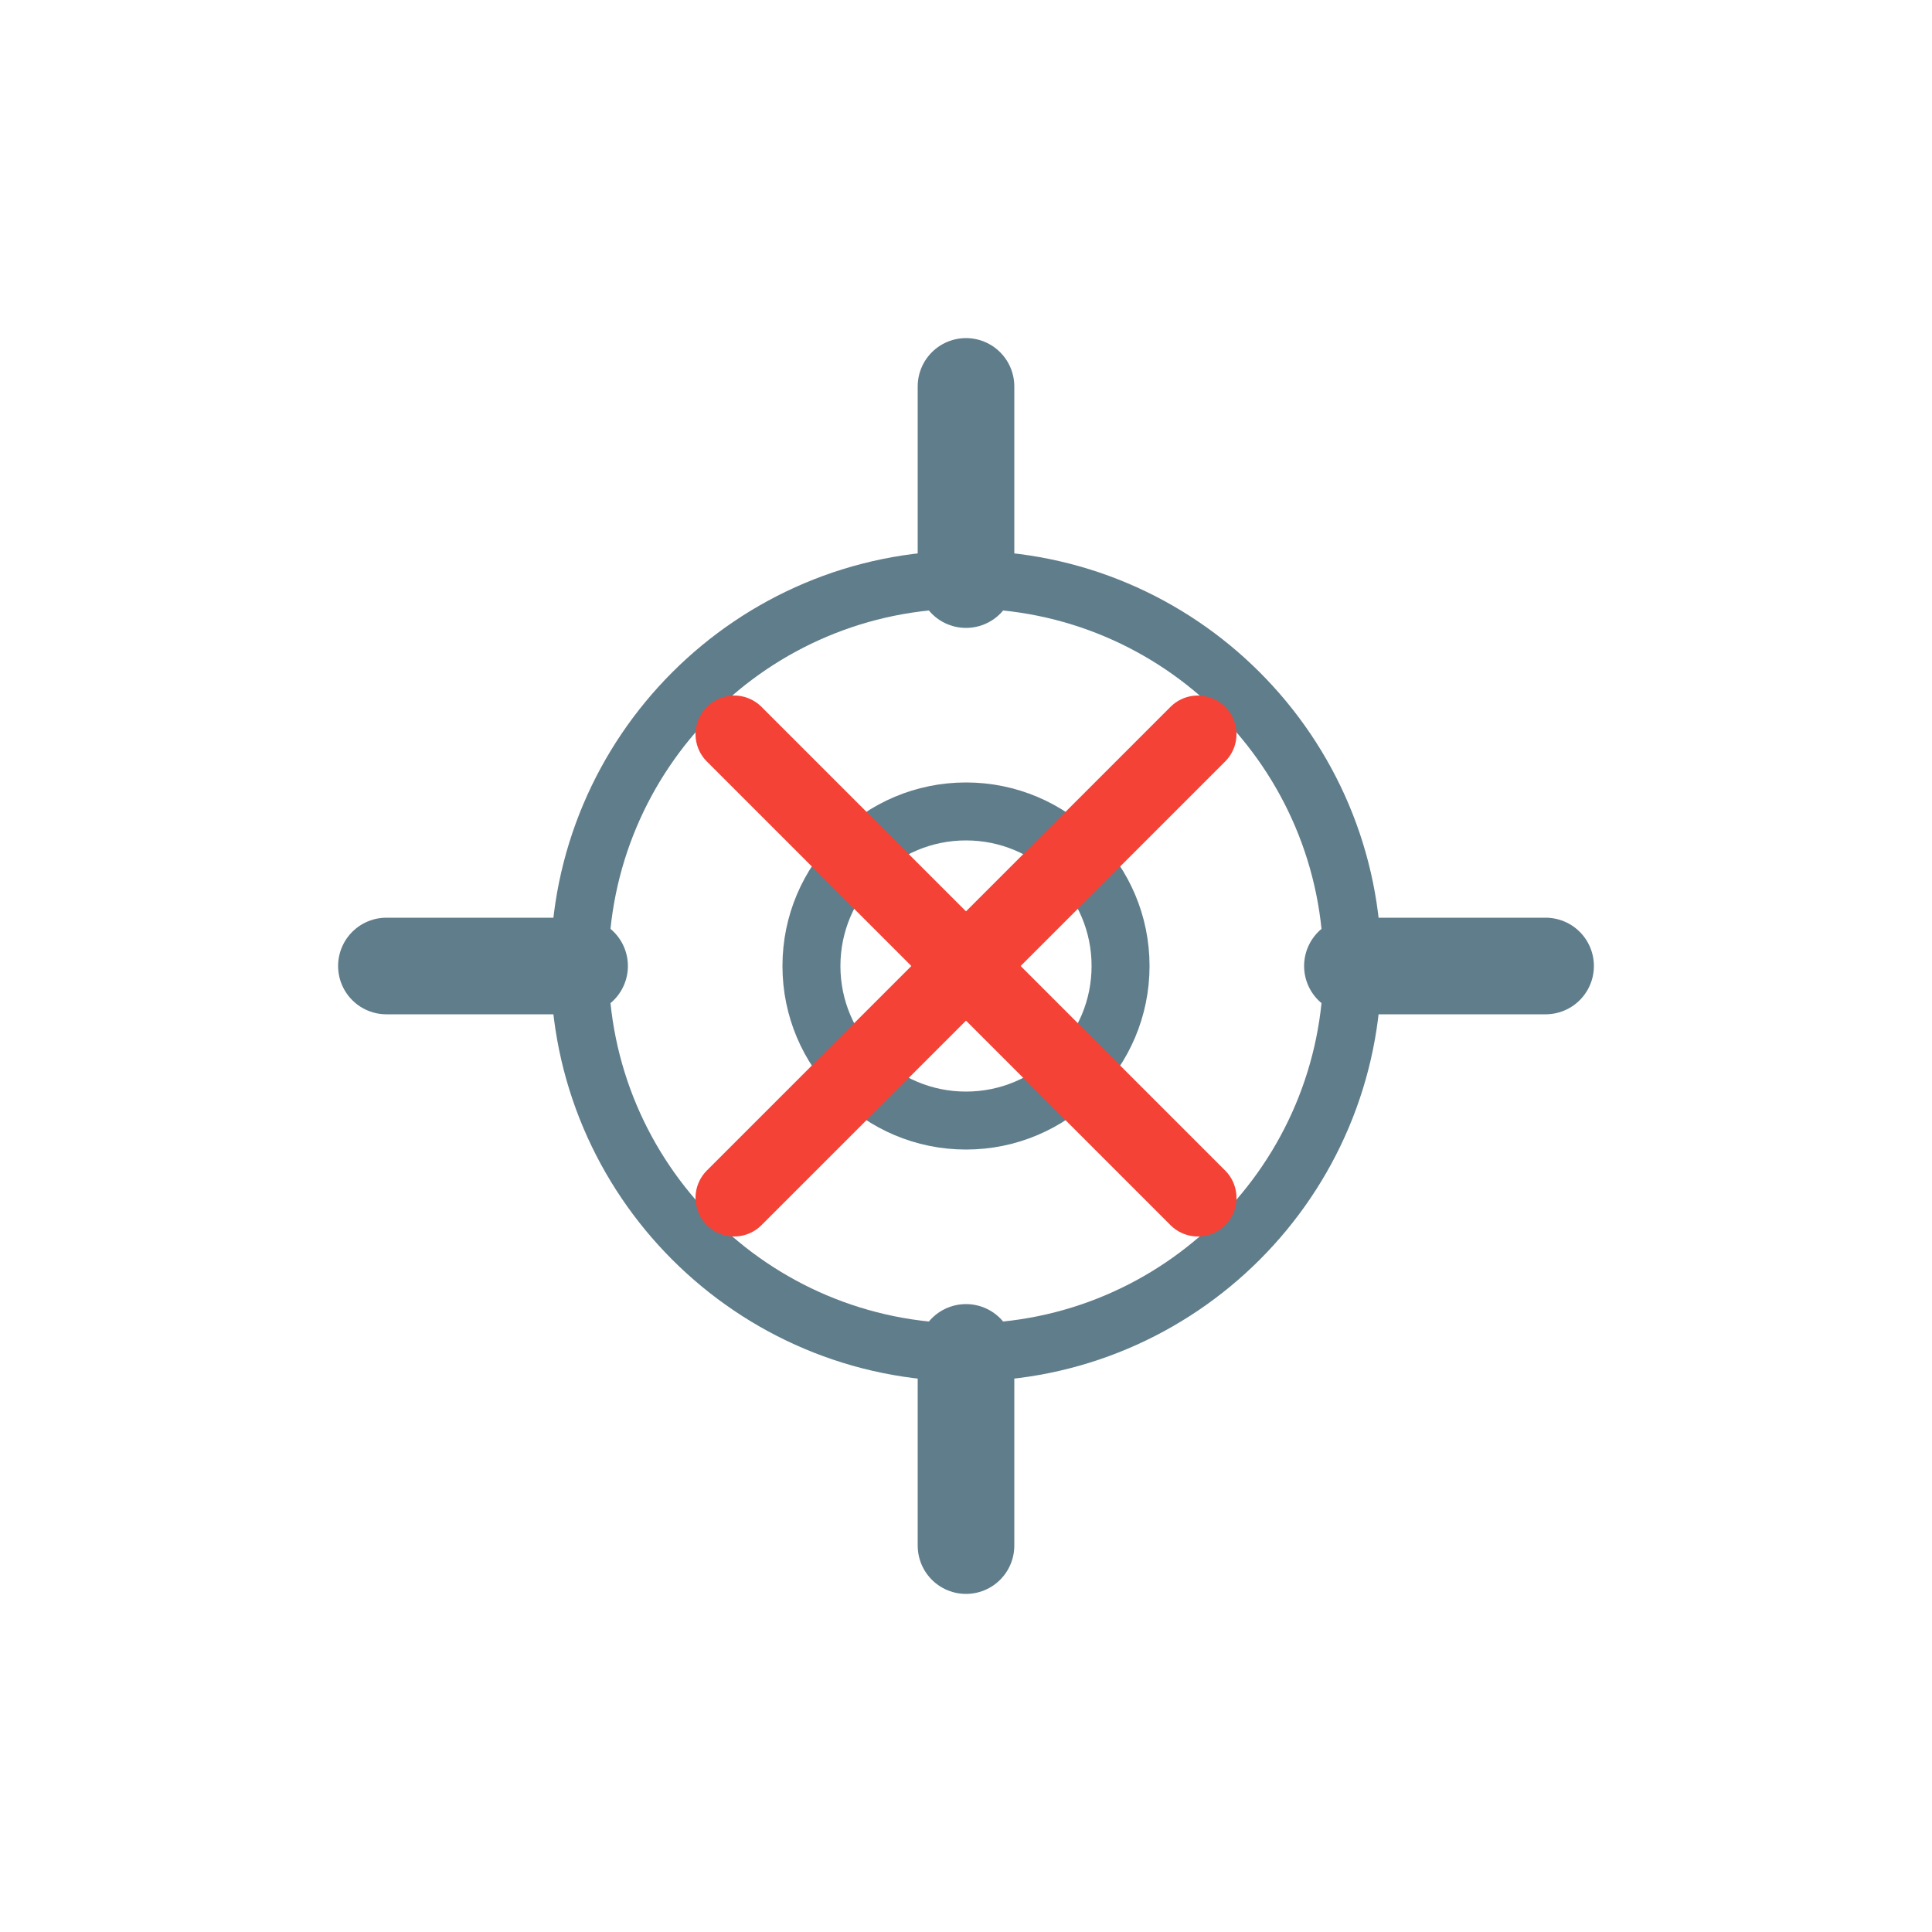
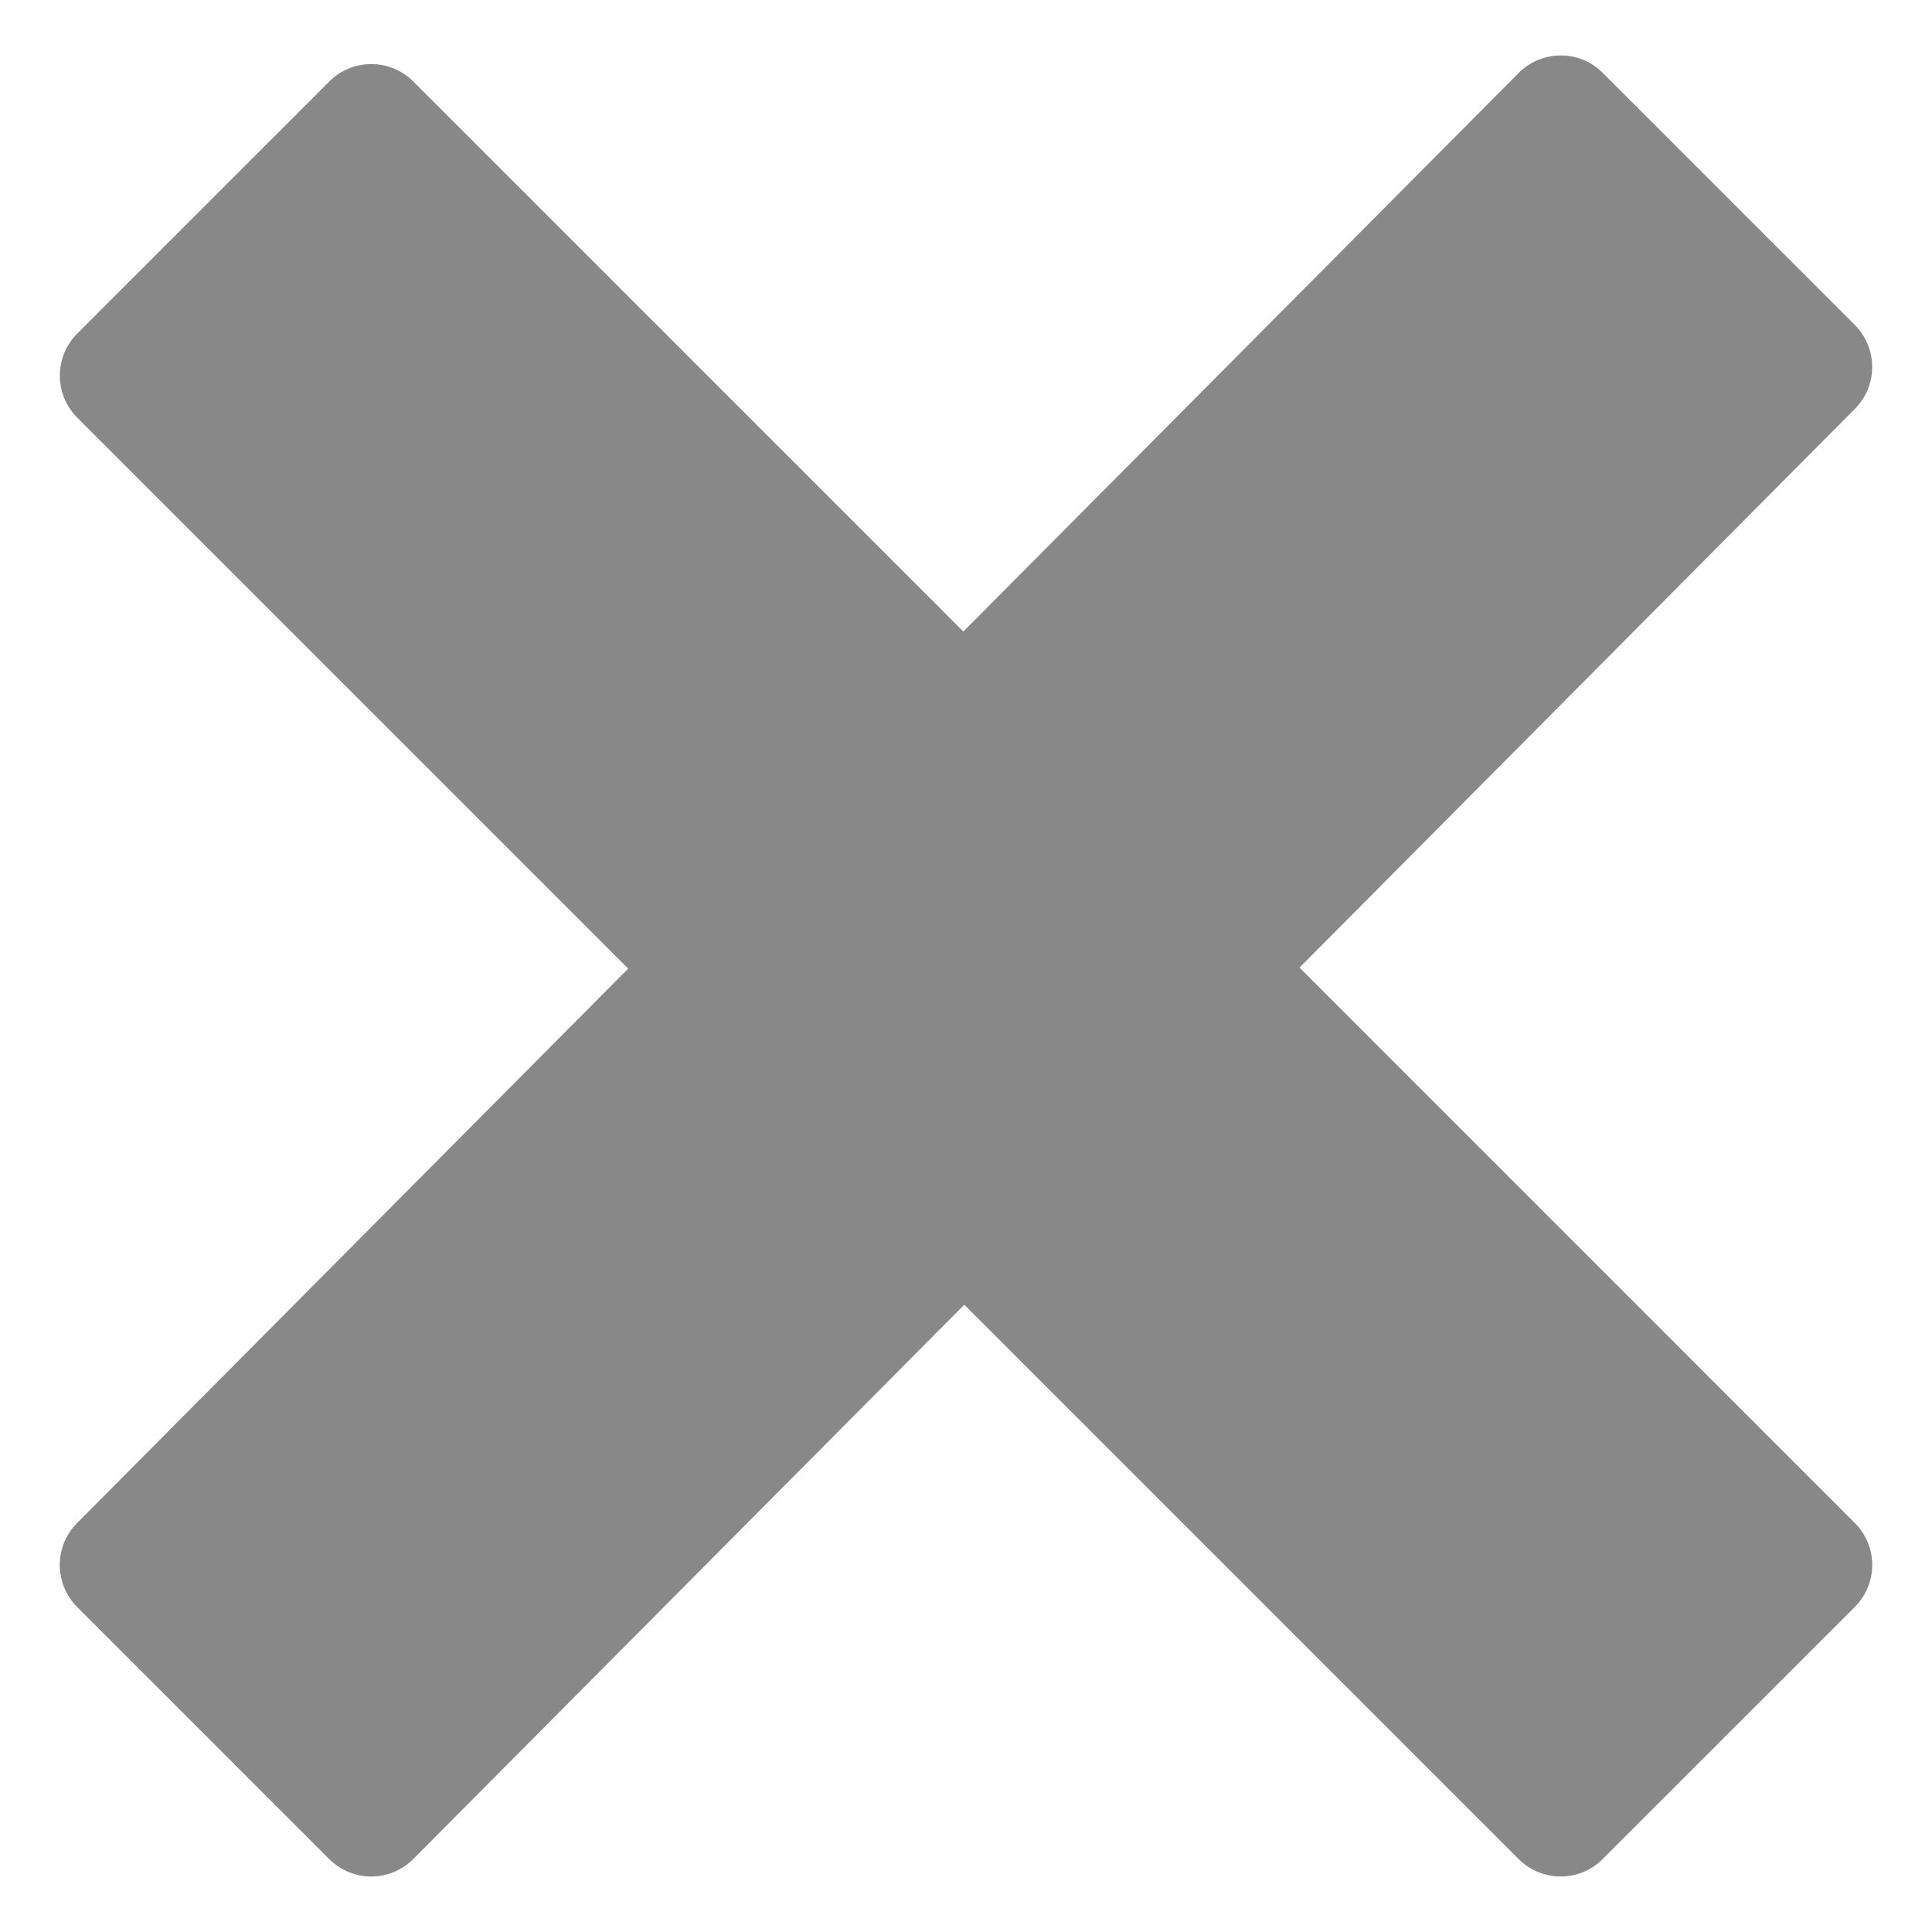
- <svg xmlns="http://www.w3.org/2000/svg" viewBox="0 0 100 100" width="100" height="100">
-   <circle cx="50" cy="50" r="20" fill="none" stroke="#607d8b" stroke-width="3" />
-   <circle cx="50" cy="50" r="8" fill="none" stroke="#607d8b" stroke-width="3" />
-   <line x1="50" y1="20" x2="50" y2="30" stroke="#607d8b" stroke-width="5" stroke-linecap="round" />
-   <line x1="50" y1="70" x2="50" y2="80" stroke="#607d8b" stroke-width="5" stroke-linecap="round" />
-   <line x1="20" y1="50" x2="30" y2="50" stroke="#607d8b" stroke-width="5" stroke-linecap="round" />
-   <line x1="70" y1="50" x2="80" y2="50" stroke="#607d8b" stroke-width="5" stroke-linecap="round" />
-   <line x1="38" y1="38" x2="62" y2="62" stroke="#f44336" stroke-width="4" stroke-linecap="round" />
-   <line x1="62" y1="38" x2="38" y2="62" stroke="#f44336" stroke-width="4" stroke-linecap="round" />
+ <svg xmlns="http://www.w3.org/2000/svg" width="100%" height="100%" viewBox="0 0 512 512" fill="#888">
+   <path d="M 491.536,108.384l-147.152,148.048l 147.152,147.168c 6.16,6.144, 6.16,16.112,0.00,22.272 l-66.816,66.80c-6.128,6.16-16.096,6.16-22.256,0.00l-146.912-146.912l-146.032,146.912c-6.144,6.16-16.112,6.16-22.272,0.00l-66.80-66.80 c-6.144-6.16-6.144-16.128,0.00-22.272l 146.032-146.912L 20.464,110.672c-6.144-6.144-6.144-16.112,0.00-22.272l 66.80-66.80 c 6.144-6.16, 16.112-6.16, 22.272,0.00l 145.76,145.76l 147.184-148.048c 6.16-6.16, 16.128-6.16, 22.256,0.00l 66.816,66.80 C 497.68,92.272, 497.68,102.24, 491.536,108.384z">
+ 	</path>
</svg>
